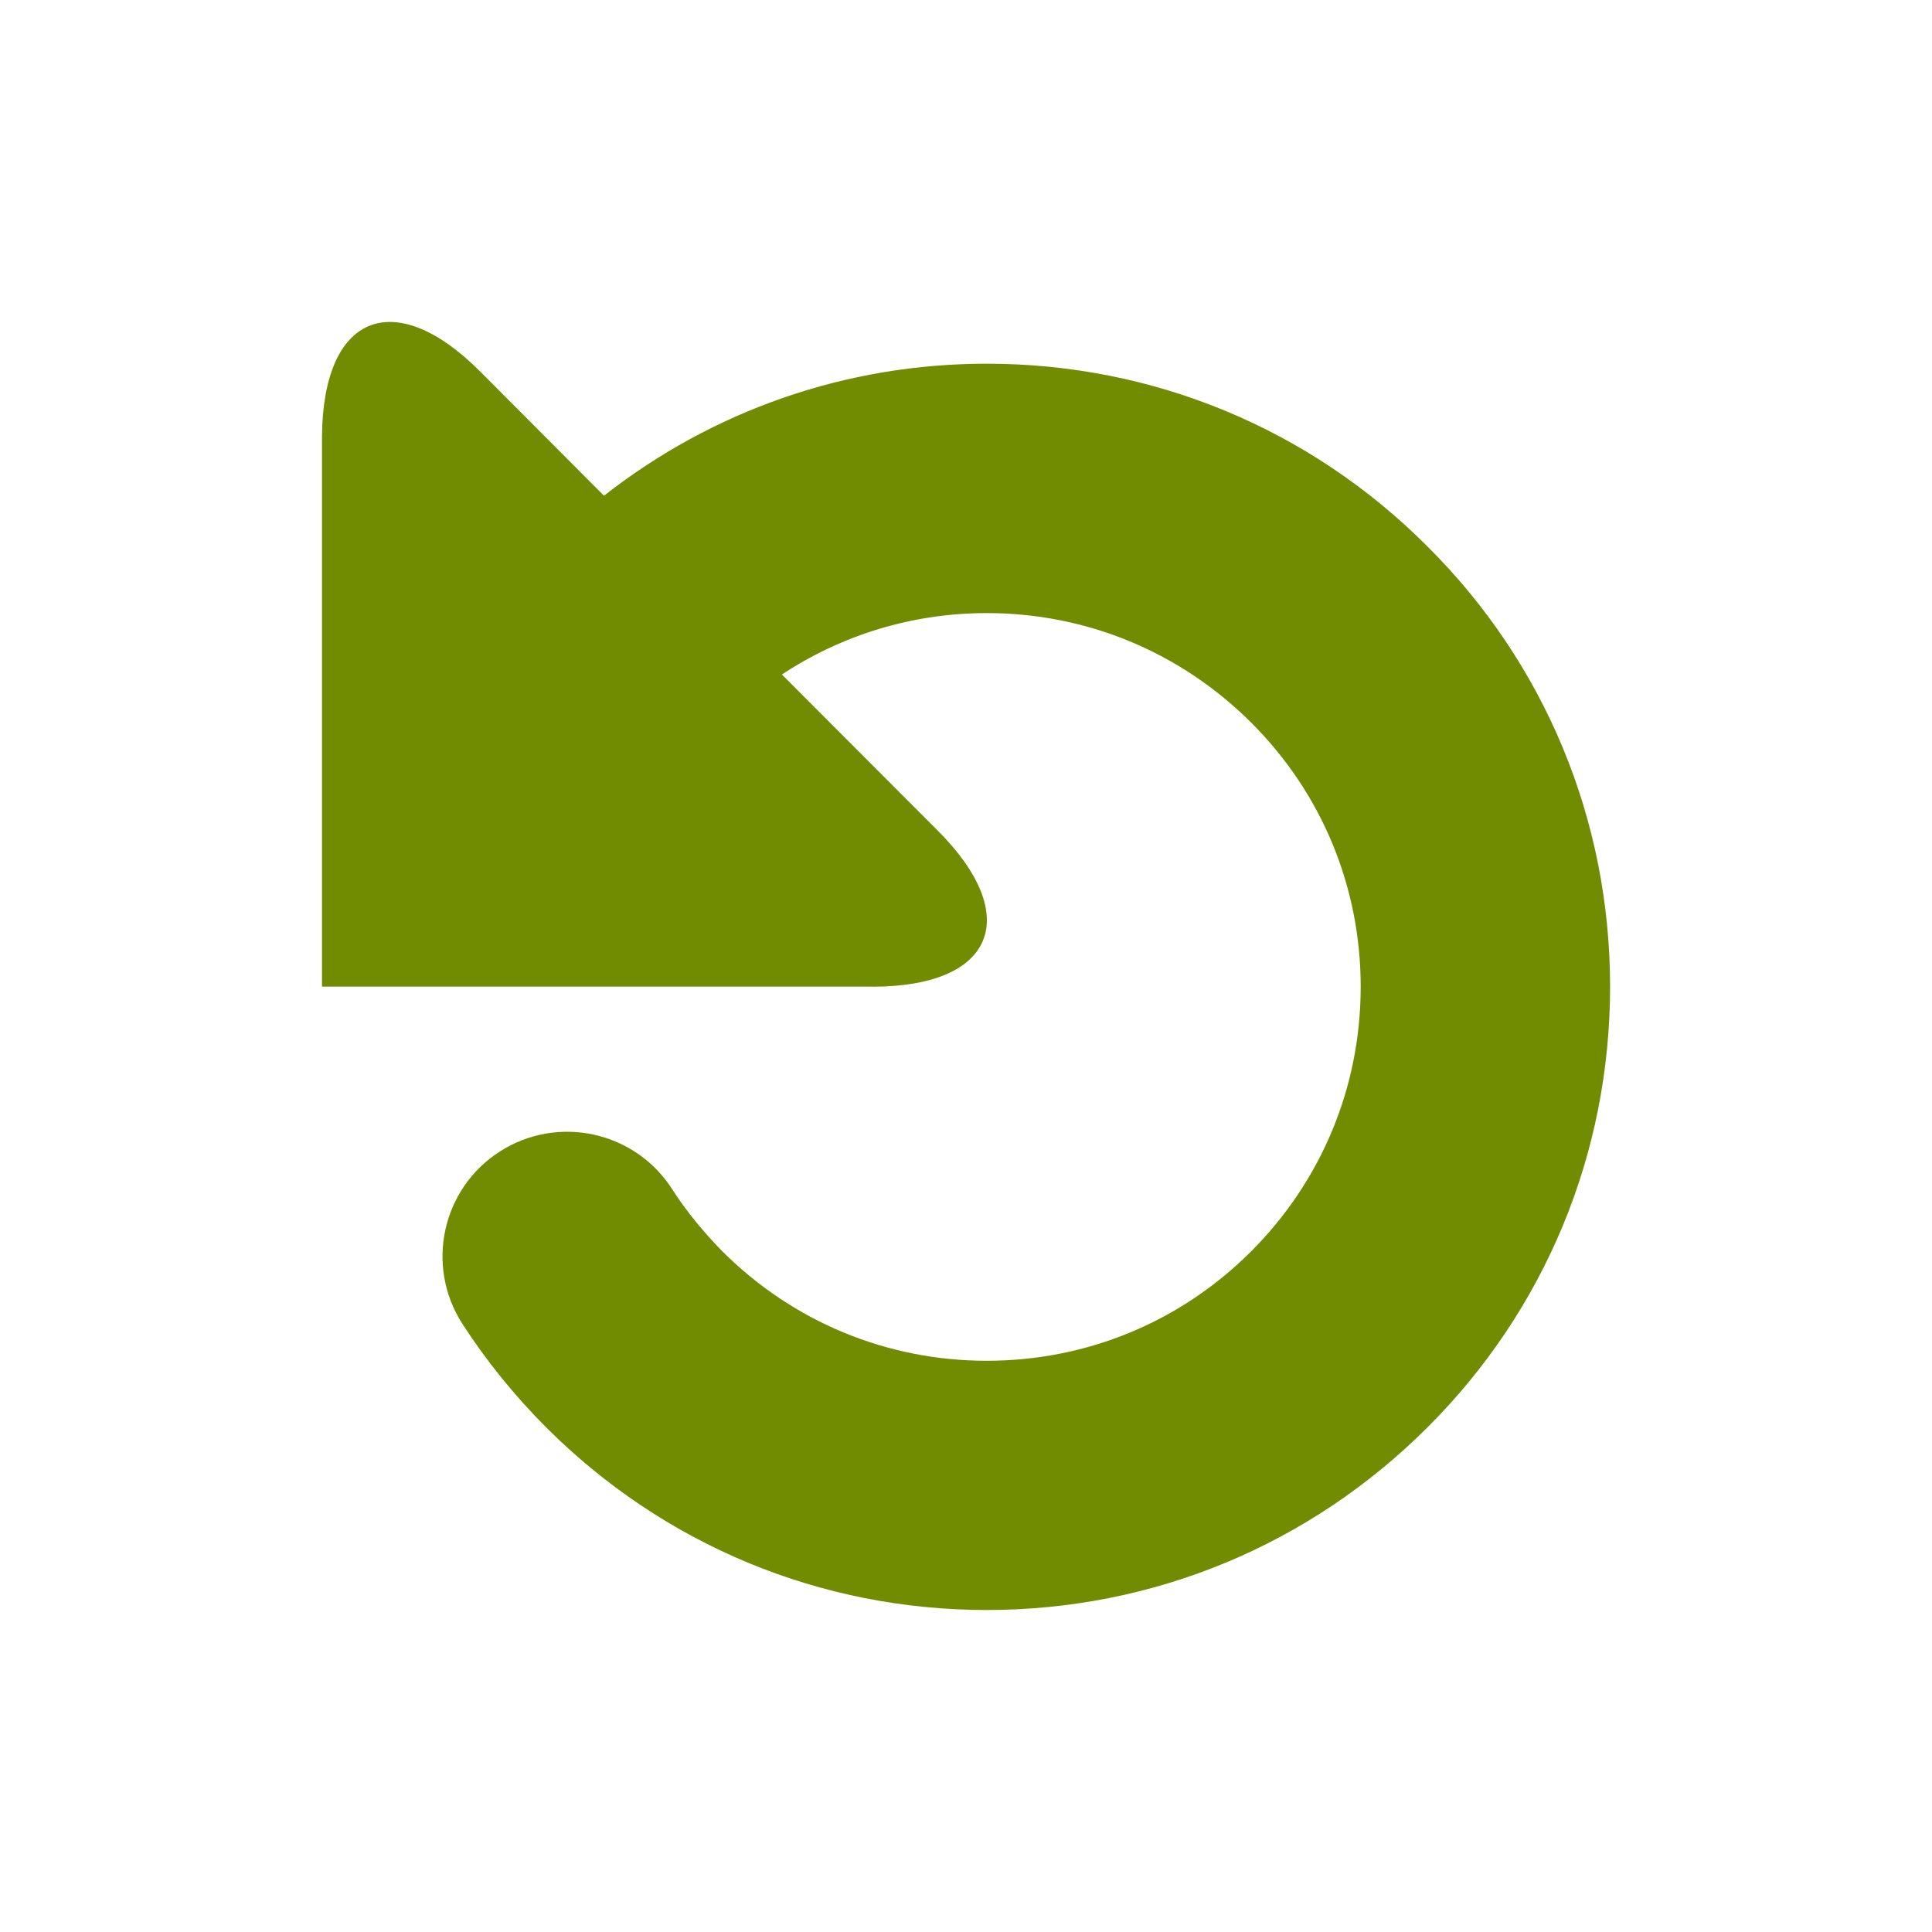
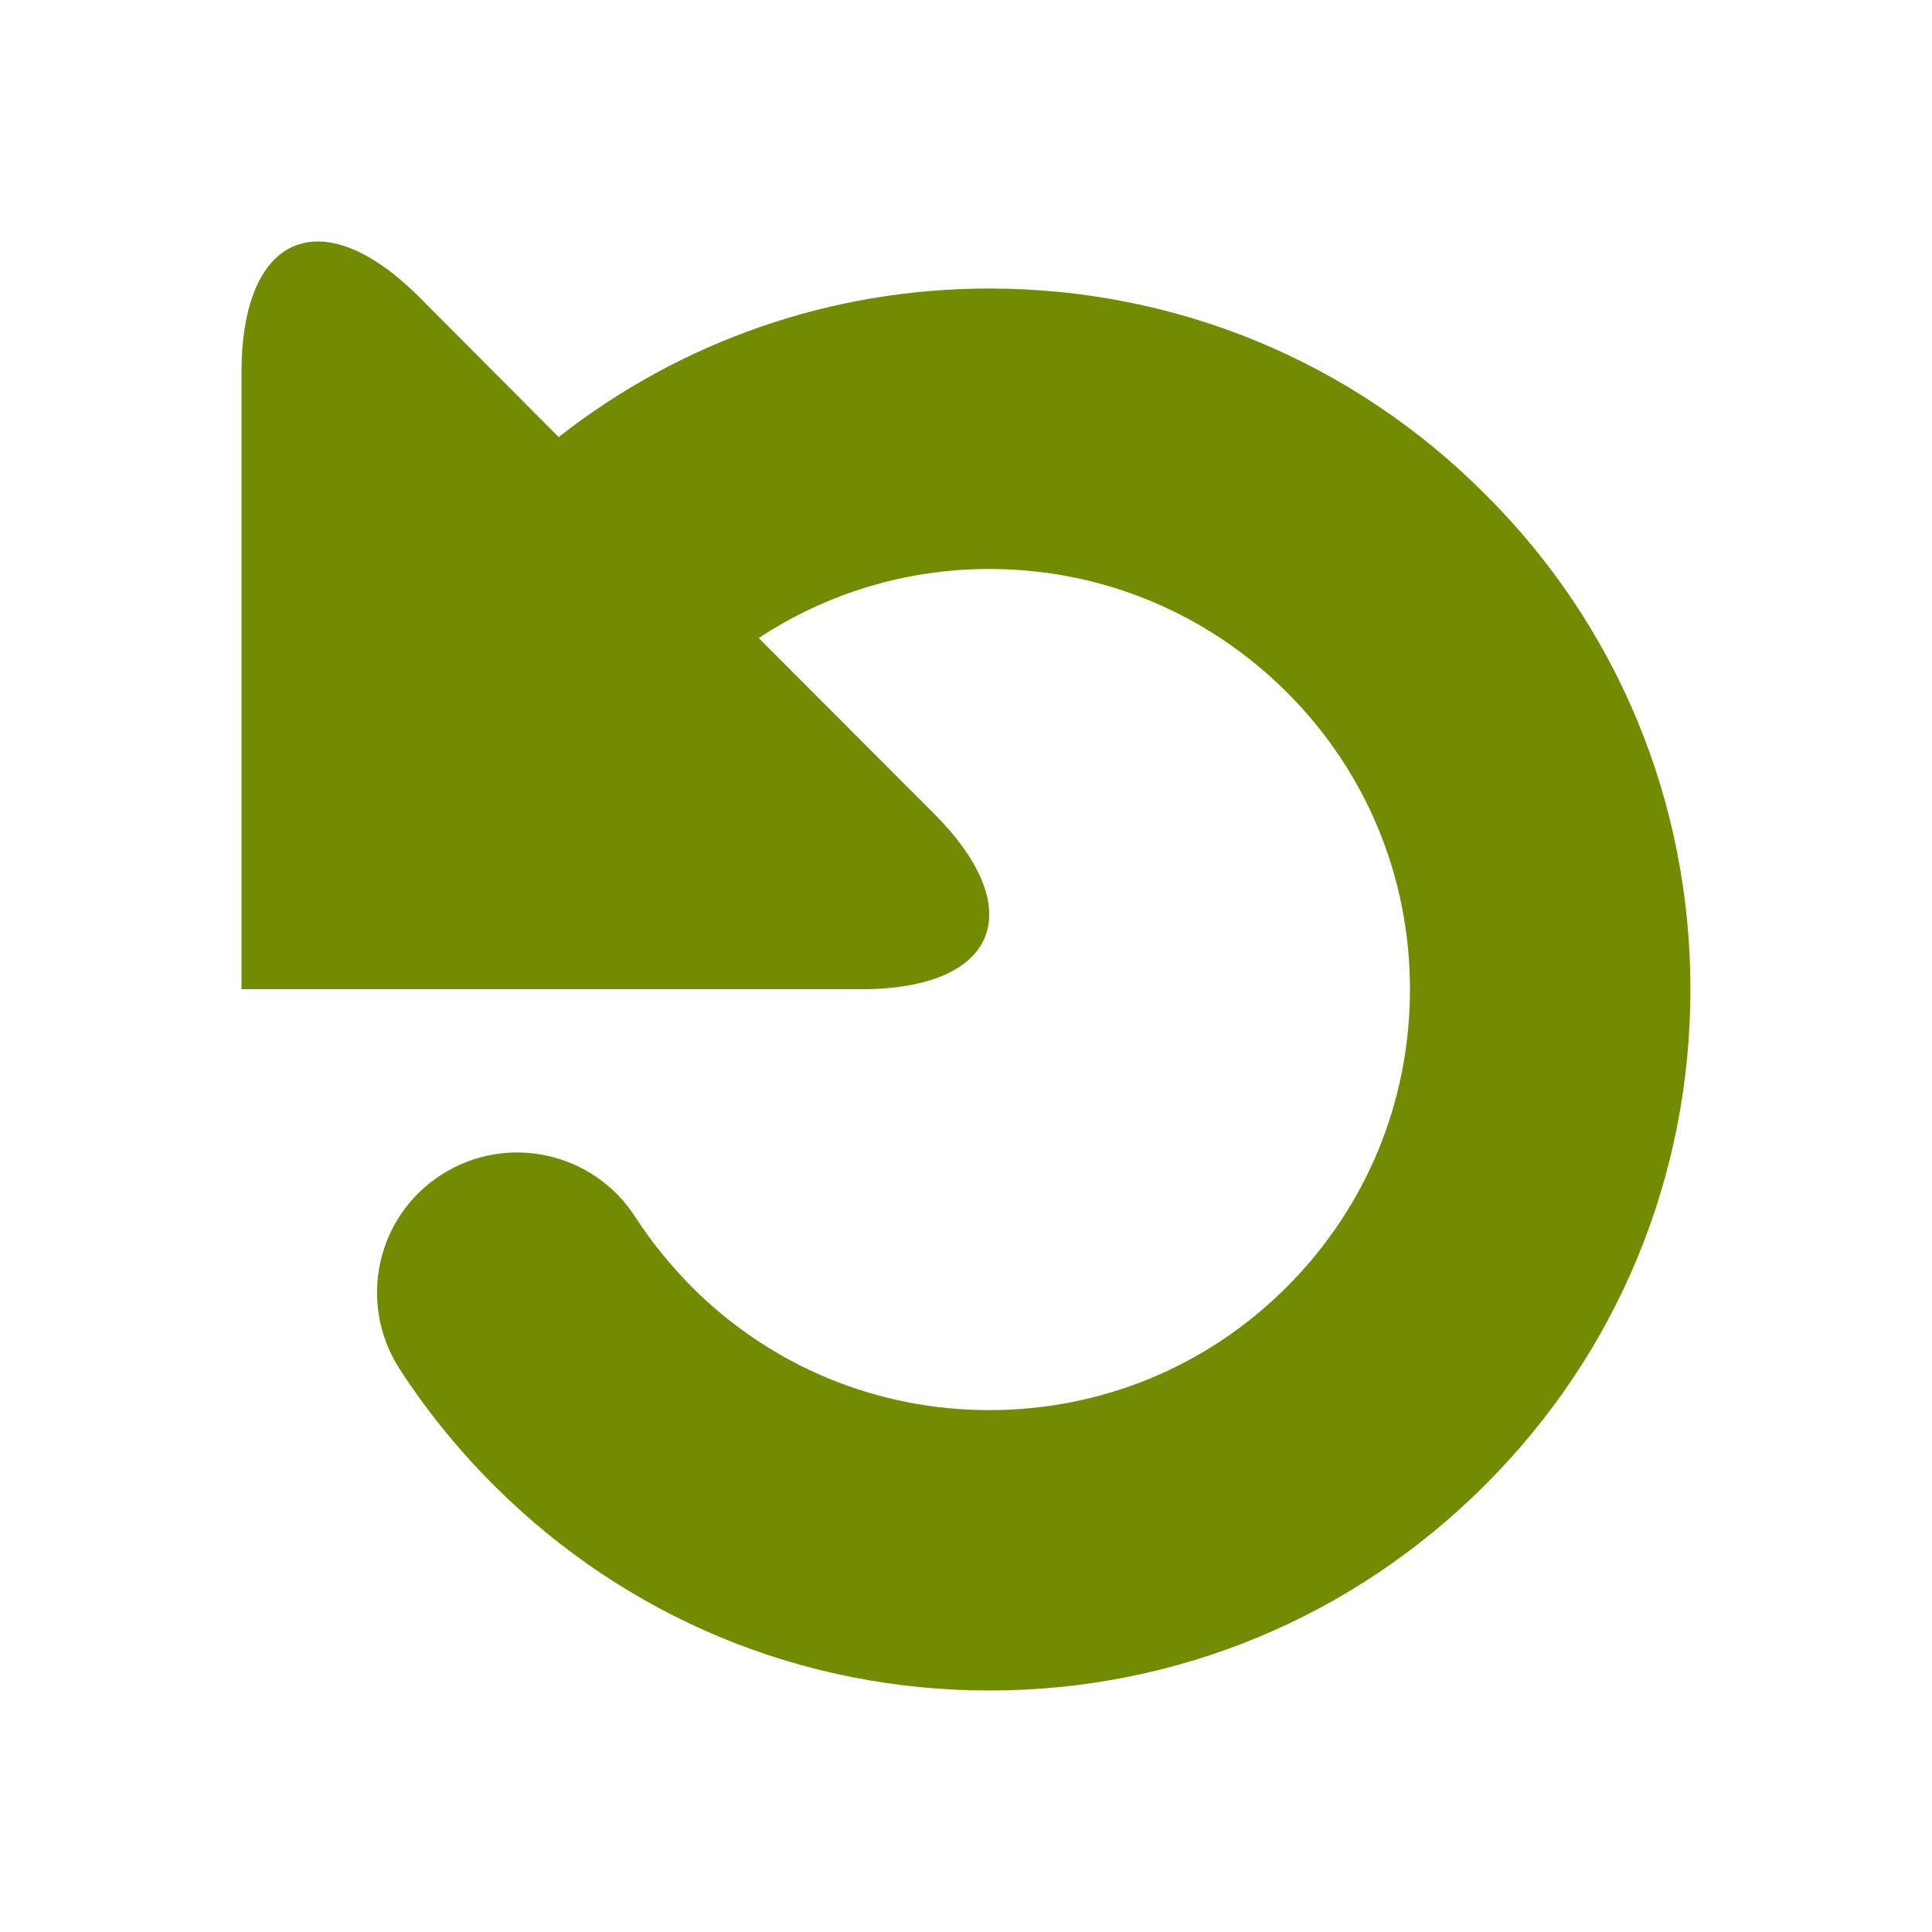
<svg xmlns="http://www.w3.org/2000/svg" width="24" height="24" version="1.2" viewBox="0 0 24 24">
-   <path d="m10.837 12.256h-6.837v-6.835c0.011-1.513 0.895-1.877 1.964-0.807l1.539 1.544c1.353-1.06 3.009-1.64 4.755-1.64 2.067 0 4.012 0.805 5.472 2.268 1.465 1.456 2.271 3.403 2.271 5.47 0 2.07-0.805 4.015-2.268 5.475-1.463 1.462-3.407 2.269-5.475 2.269-2.067 0-4.012-0.807-5.475-2.27-0.395-0.396-0.744-0.828-1.04-1.286-0.463-0.721-0.253-1.68 0.467-2.14 0.719-0.461 1.677-0.252 2.139 0.467 0.177 0.276 0.389 0.533 0.624 0.773 0.879 0.877 2.045 1.36 3.285 1.36s2.407-0.481 3.285-1.36c0.876-0.877 1.36-2.044 1.36-3.286 0-1.24-0.483-2.406-1.36-3.281-0.879-0.877-2.045-1.361-3.285-1.361-0.917 0-1.795 0.268-2.545 0.763l1.931 1.934c1.071 1.069 0.707 1.944-0.805 1.944z" fill="#718c00" stroke-width="1.333" />
+   <path d="m10.692 12.288h-7.692v-7.689c0.012-1.702 1.006-2.112 2.209-0.907l1.731 1.737c1.522-1.192 3.385-1.845 5.349-1.845 2.325 0 4.513 0.906 6.156 2.551 1.649 1.638 2.554 3.829 2.554 6.153 0 2.329-0.906 4.517-2.551 6.159-1.645 1.645-3.833 2.553-6.159 2.553-2.325 0-4.513-0.907-6.159-2.554-0.444-0.445-0.837-0.931-1.17-1.447-0.52-0.811-0.285-1.89 0.525-2.407 0.808-0.519 1.887-0.283 2.406 0.525 0.2 0.31 0.438 0.6 0.702 0.87 0.989 0.987 2.301 1.53 3.696 1.53 1.395 0 2.708-0.541 3.696-1.53 0.986-0.987 1.53-2.299 1.53-3.697 0-1.395-0.543-2.707-1.53-3.691-0.989-0.987-2.301-1.531-3.696-1.531-1.032 0-2.019 0.301-2.864 0.858l2.172 2.176c1.204 1.203 0.795 2.187-0.906 2.187z" fill="#718c00" stroke-width="1.5" />
</svg>
